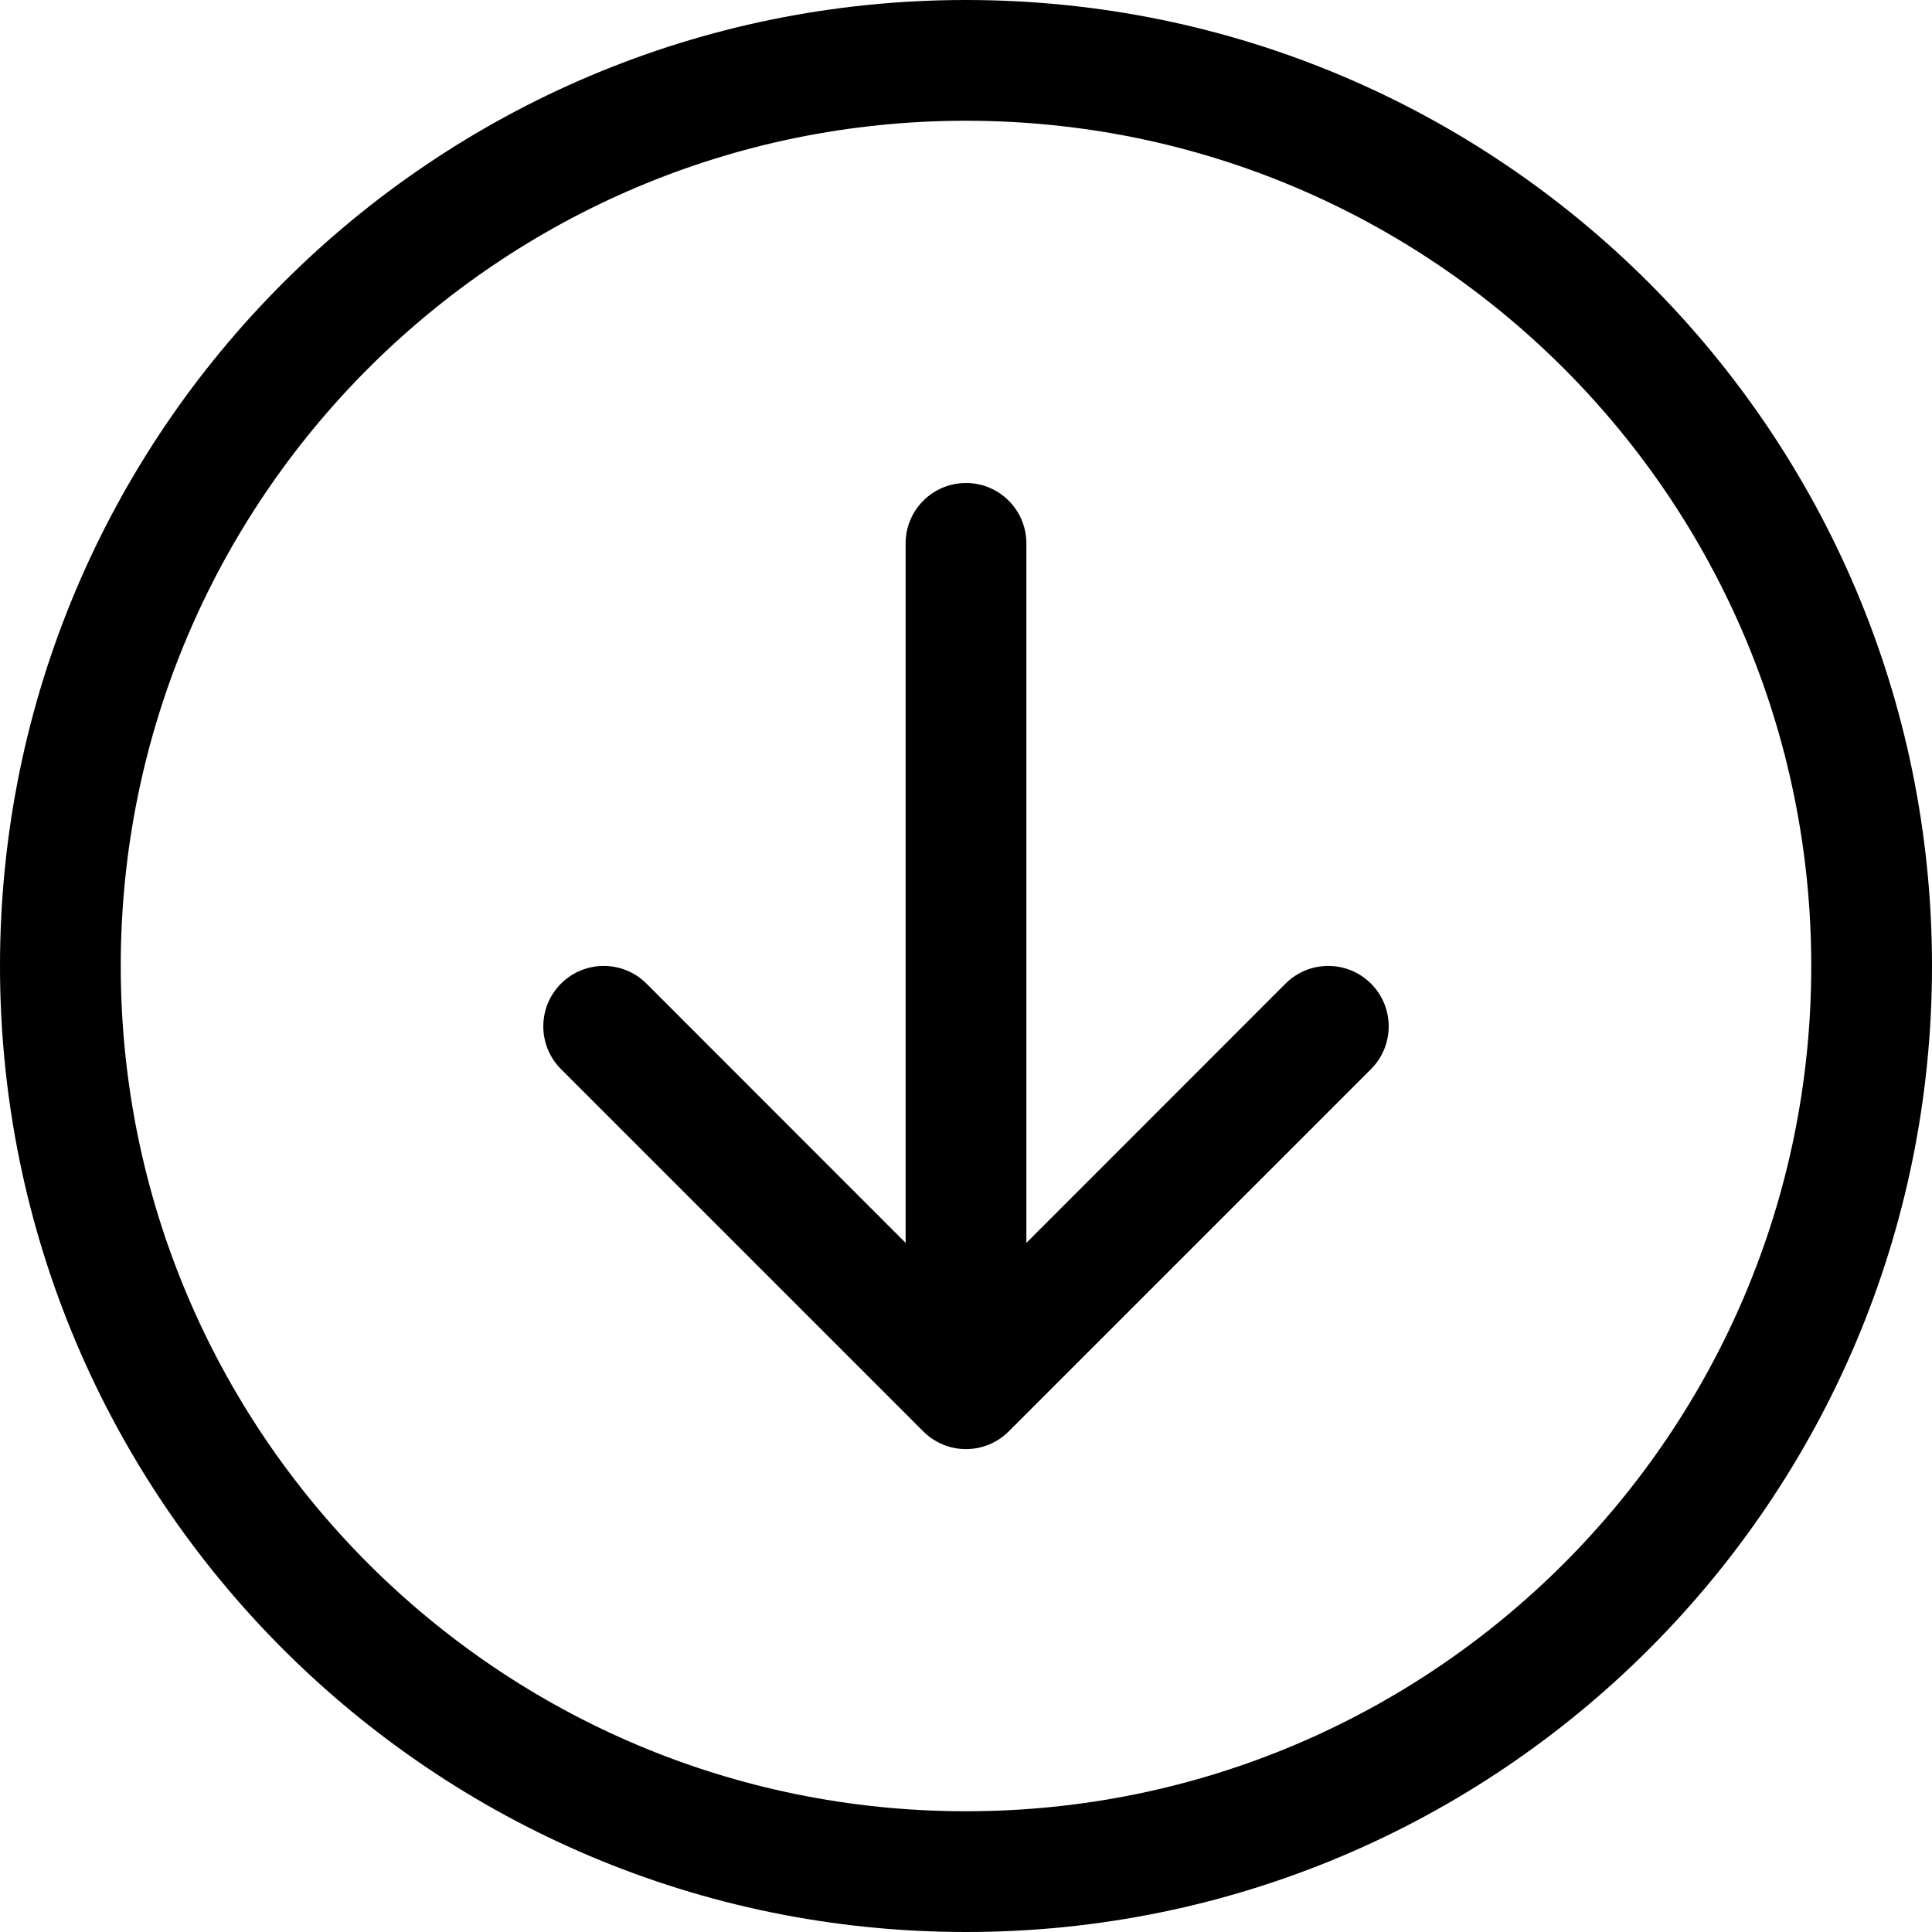
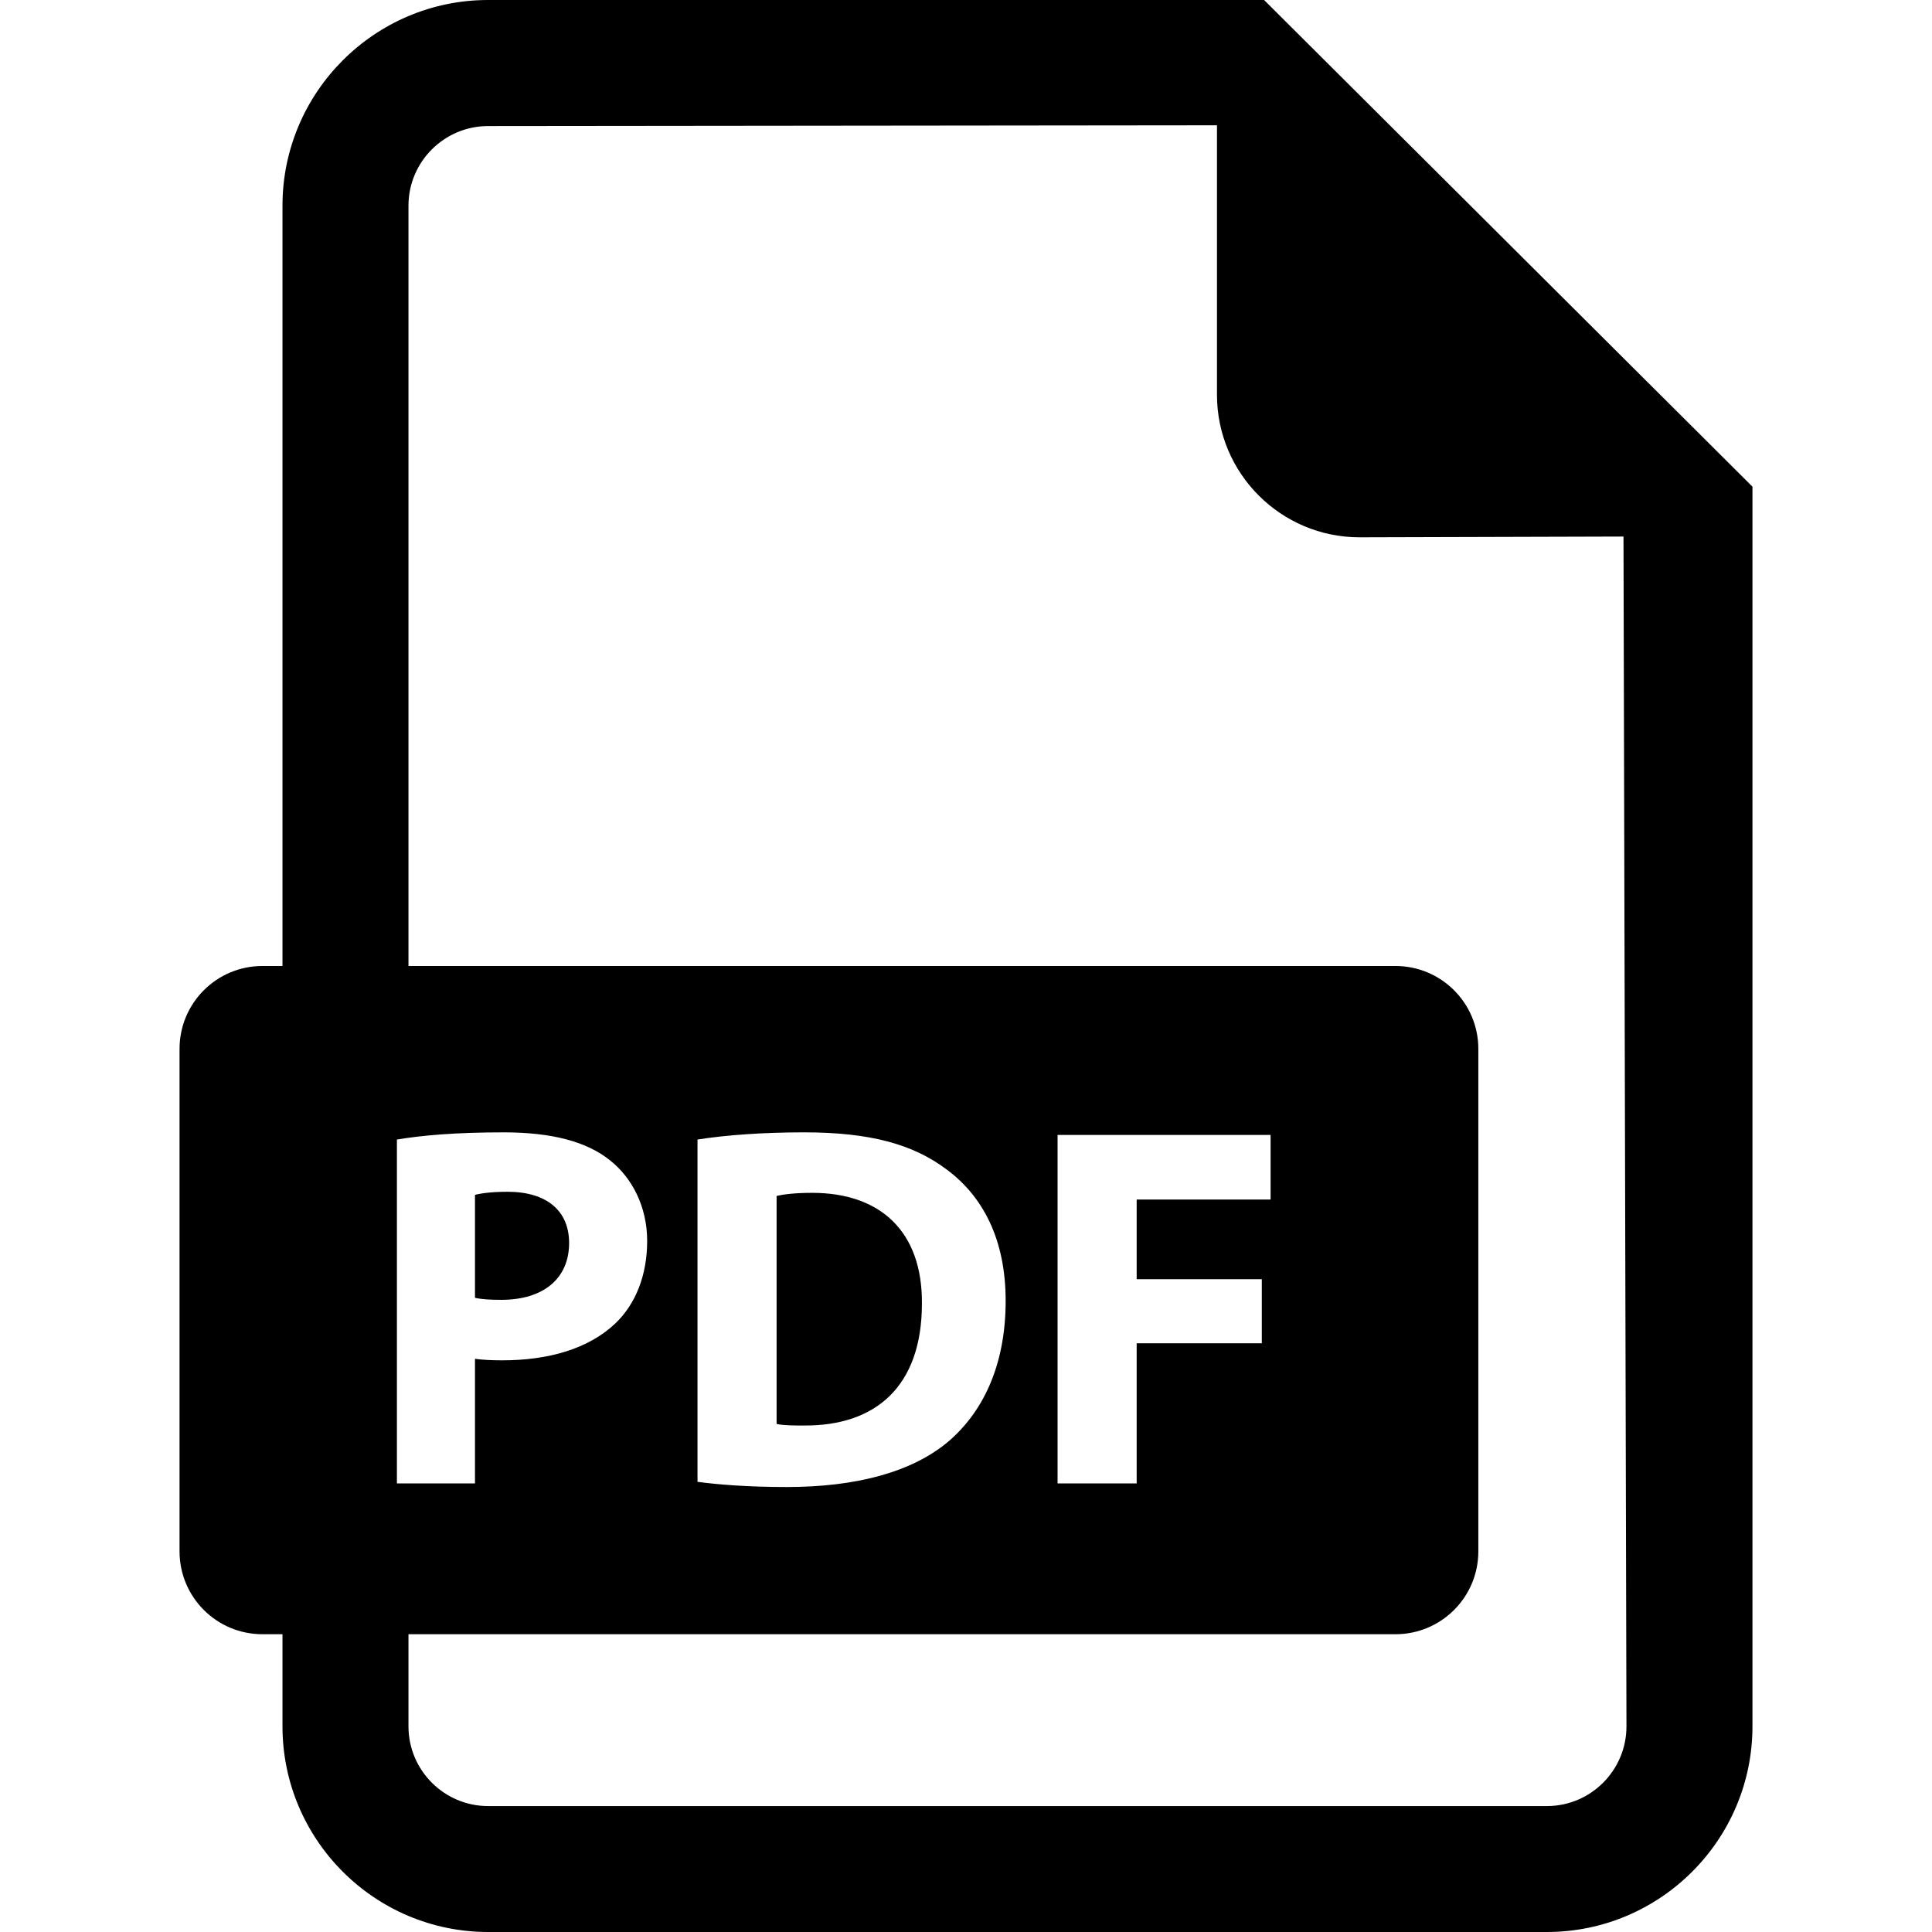
- <svg xmlns="http://www.w3.org/2000/svg" width="16" height="16" fill="currentColor" class="bi bi-arrow-down-circle" viewBox="0 0 16 16">
-   <path fill-rule="evenodd" d="M1 8a7 7 0 1 0 14 0A7 7 0 0 0 1 8zm15 0A8 8 0 1 1 0 8a8 8 0 0 1 16 0zM8.5 4.5a.5.5 0 0 0-1 0v5.793L5.354 8.146a.5.5 0 1 0-.708.708l3 3a.5.5 0 0 0 .708 0l3-3a.5.5 0 0 0-.708-.708L8.5 10.293V4.5z" />
+ <svg xmlns="http://www.w3.org/2000/svg" fill="#000000" height="800px" width="800px" version="1.1" id="Capa_1" viewBox="0 0 482.14 482.14" xml:space="preserve">
+   <g>
+     <path d="M142.024,310.194c0-8.007-5.556-12.782-15.359-12.782c-4.003,0-6.714,0.395-8.132,0.773v25.69   c1.679,0.378,3.743,0.504,6.588,0.504C135.57,324.379,142.024,319.1,142.024,310.194z" />
+     <path d="M202.709,297.681c-4.39,0-7.227,0.379-8.905,0.772v56.896c1.679,0.394,4.39,0.394,6.841,0.394   c17.809,0.126,29.424-9.677,29.424-30.449C230.195,307.231,219.611,297.681,202.709,297.681z" />
+     <path d="M315.458,0H121.811c-28.29,0-51.315,23.041-51.315,51.315v189.754h-5.012c-11.418,0-20.678,9.251-20.678,20.679v125.404   c0,11.427,9.259,20.677,20.678,20.677h5.012v22.995c0,28.305,23.025,51.315,51.315,51.315h264.223   c28.272,0,51.3-23.011,51.3-51.315V121.449L315.458,0z M99.053,284.379c6.06-1.024,14.578-1.796,26.579-1.796   c12.128,0,20.772,2.315,26.58,6.965c5.548,4.382,9.292,11.615,9.292,20.127c0,8.51-2.837,15.745-7.999,20.646   c-6.714,6.32-16.643,9.157-28.258,9.157c-2.585,0-4.902-0.128-6.714-0.379v31.096H99.053V284.379z M386.034,450.713H121.811   c-10.954,0-19.874-8.92-19.874-19.889v-22.995h246.31c11.42,0,20.679-9.25,20.679-20.677V261.748   c0-11.428-9.259-20.679-20.679-20.679h-246.31V51.315c0-10.938,8.921-19.858,19.874-19.858l181.89-0.19v67.233   c0,19.638,15.934,35.587,35.587,35.587l65.862-0.189l0.741,296.925C405.891,441.793,396.987,450.713,386.034,450.713z    M174.065,369.801v-85.422c7.225-1.15,16.642-1.796,26.58-1.796c16.516,0,27.226,2.963,35.618,9.282   c9.031,6.714,14.704,17.416,14.704,32.781c0,16.643-6.06,28.133-14.453,35.224c-9.157,7.612-23.096,11.222-40.125,11.222   C186.191,371.092,178.966,370.446,174.065,369.801z M314.892,319.226v15.996h-31.23v34.973h-19.74v-86.966h53.16v16.122h-33.42   v19.875H314.892z" />
+   </g>
</svg>
